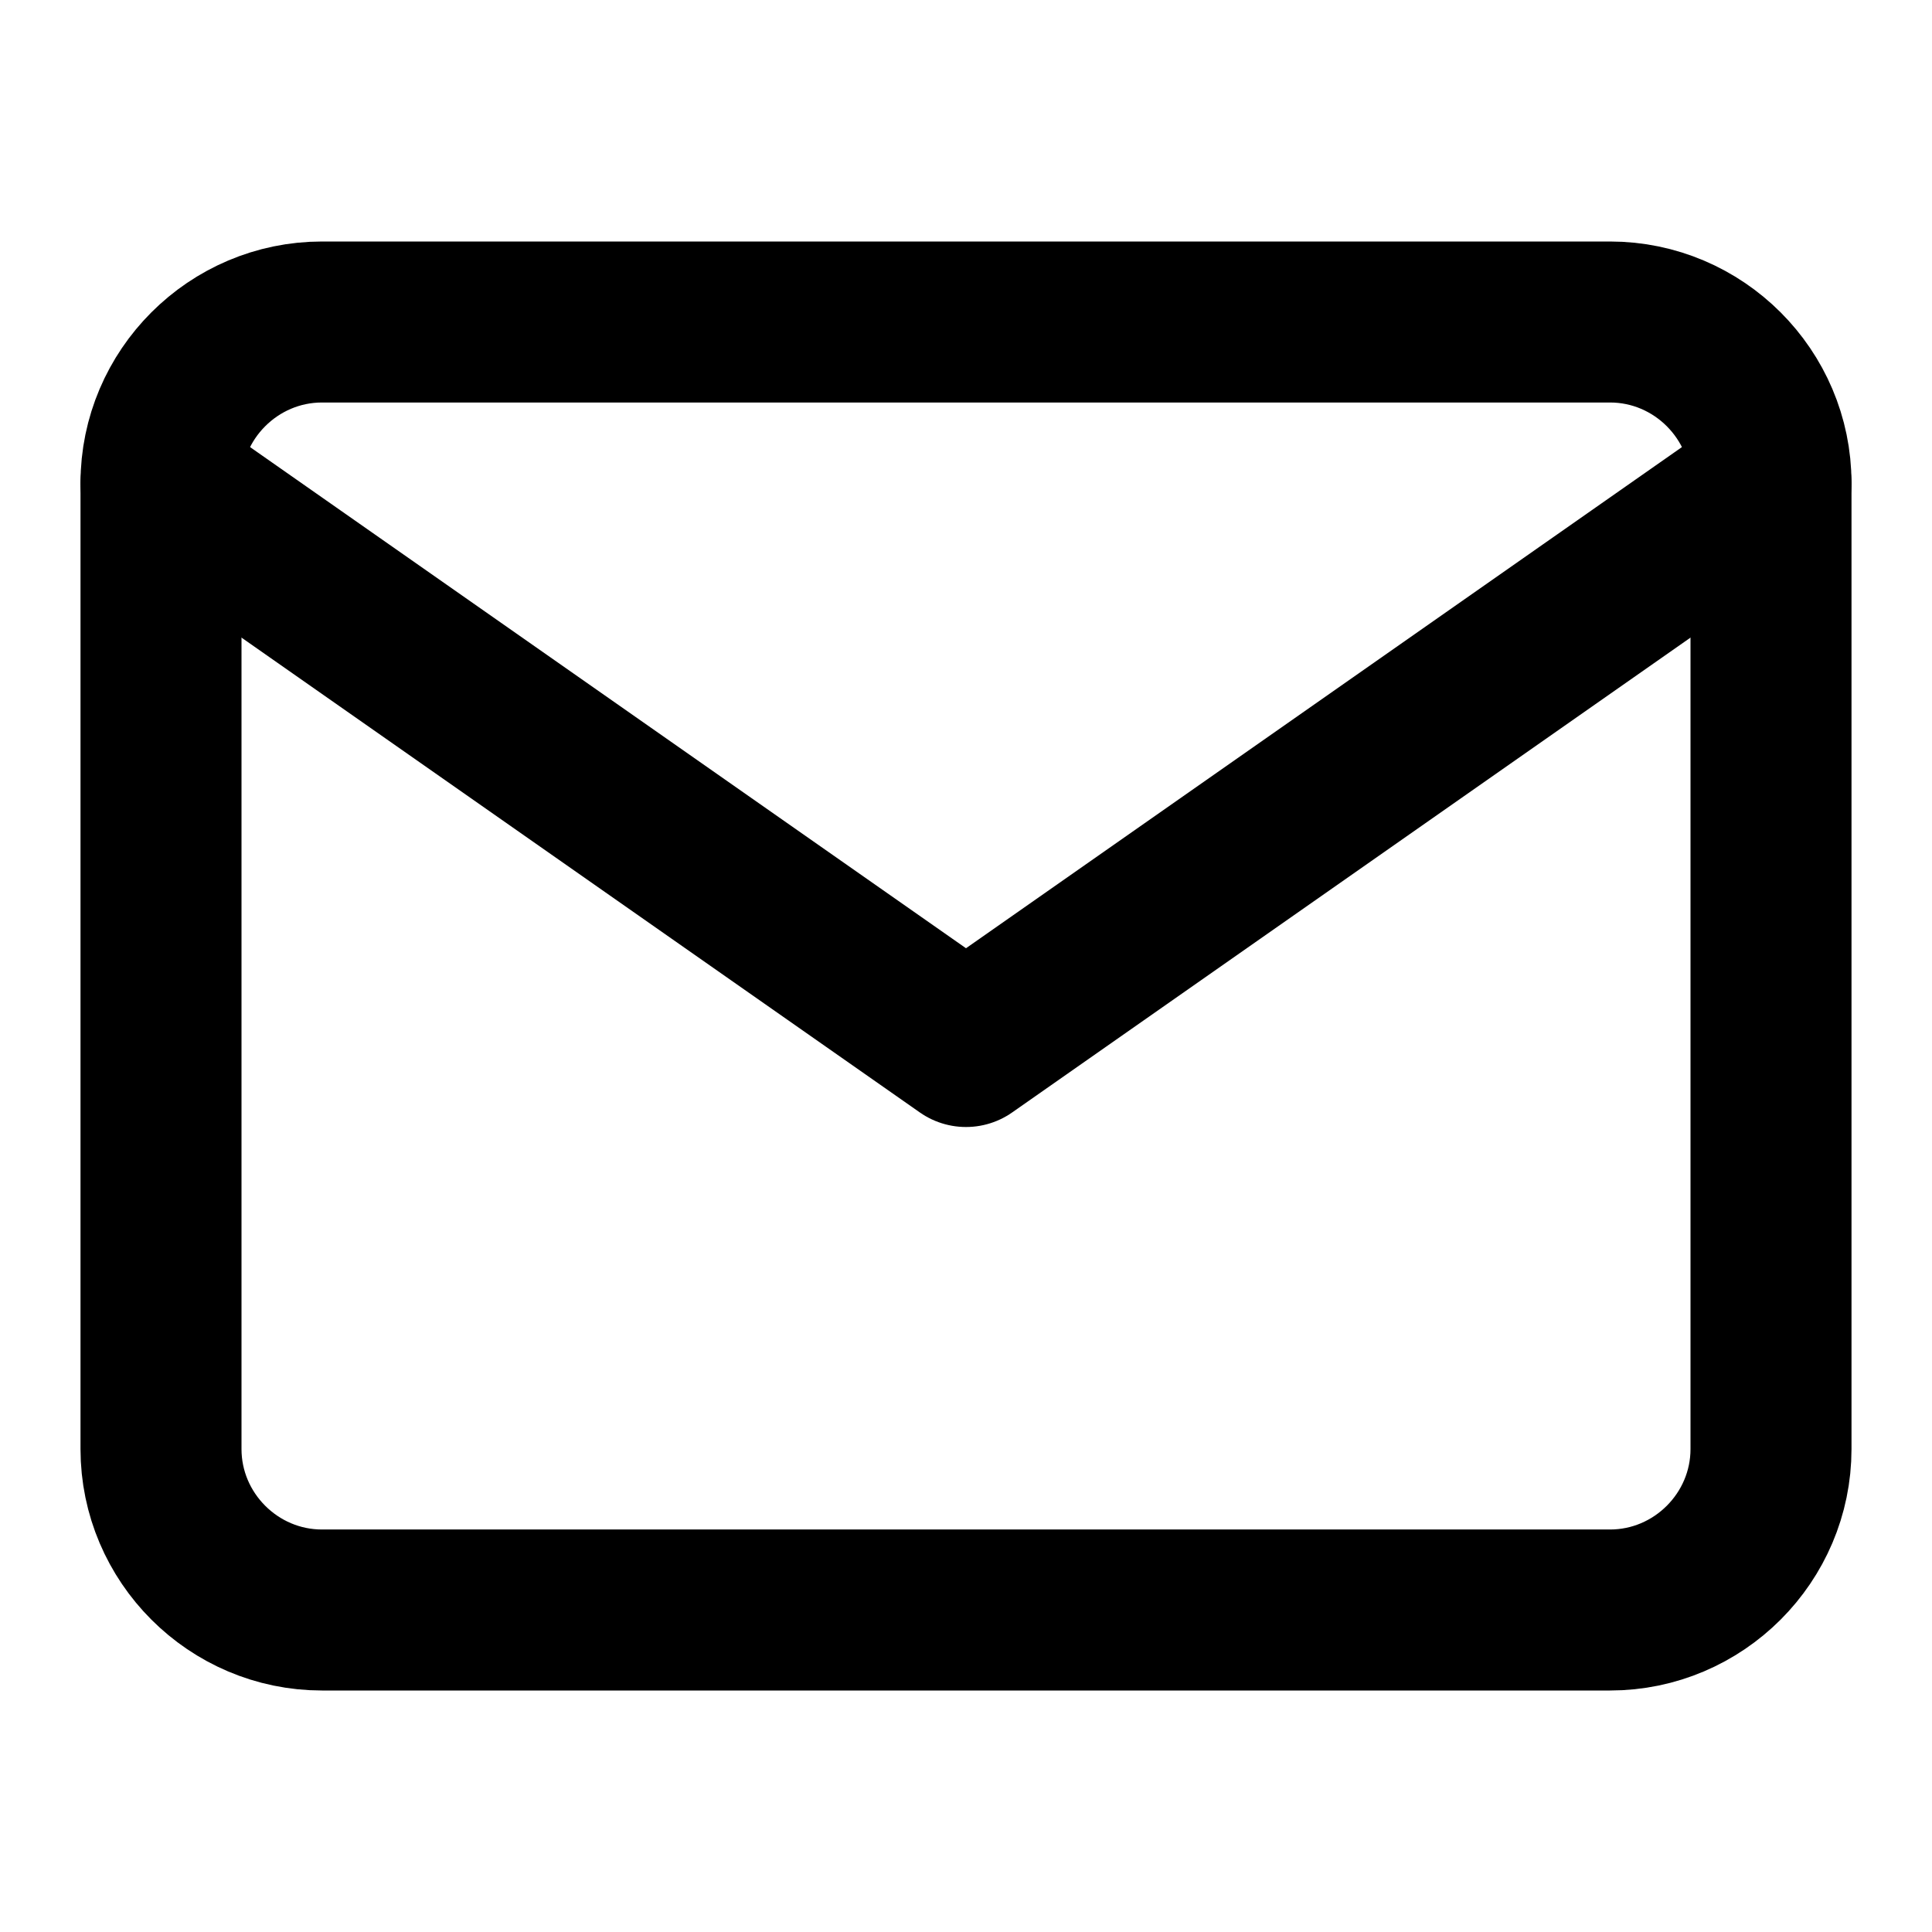
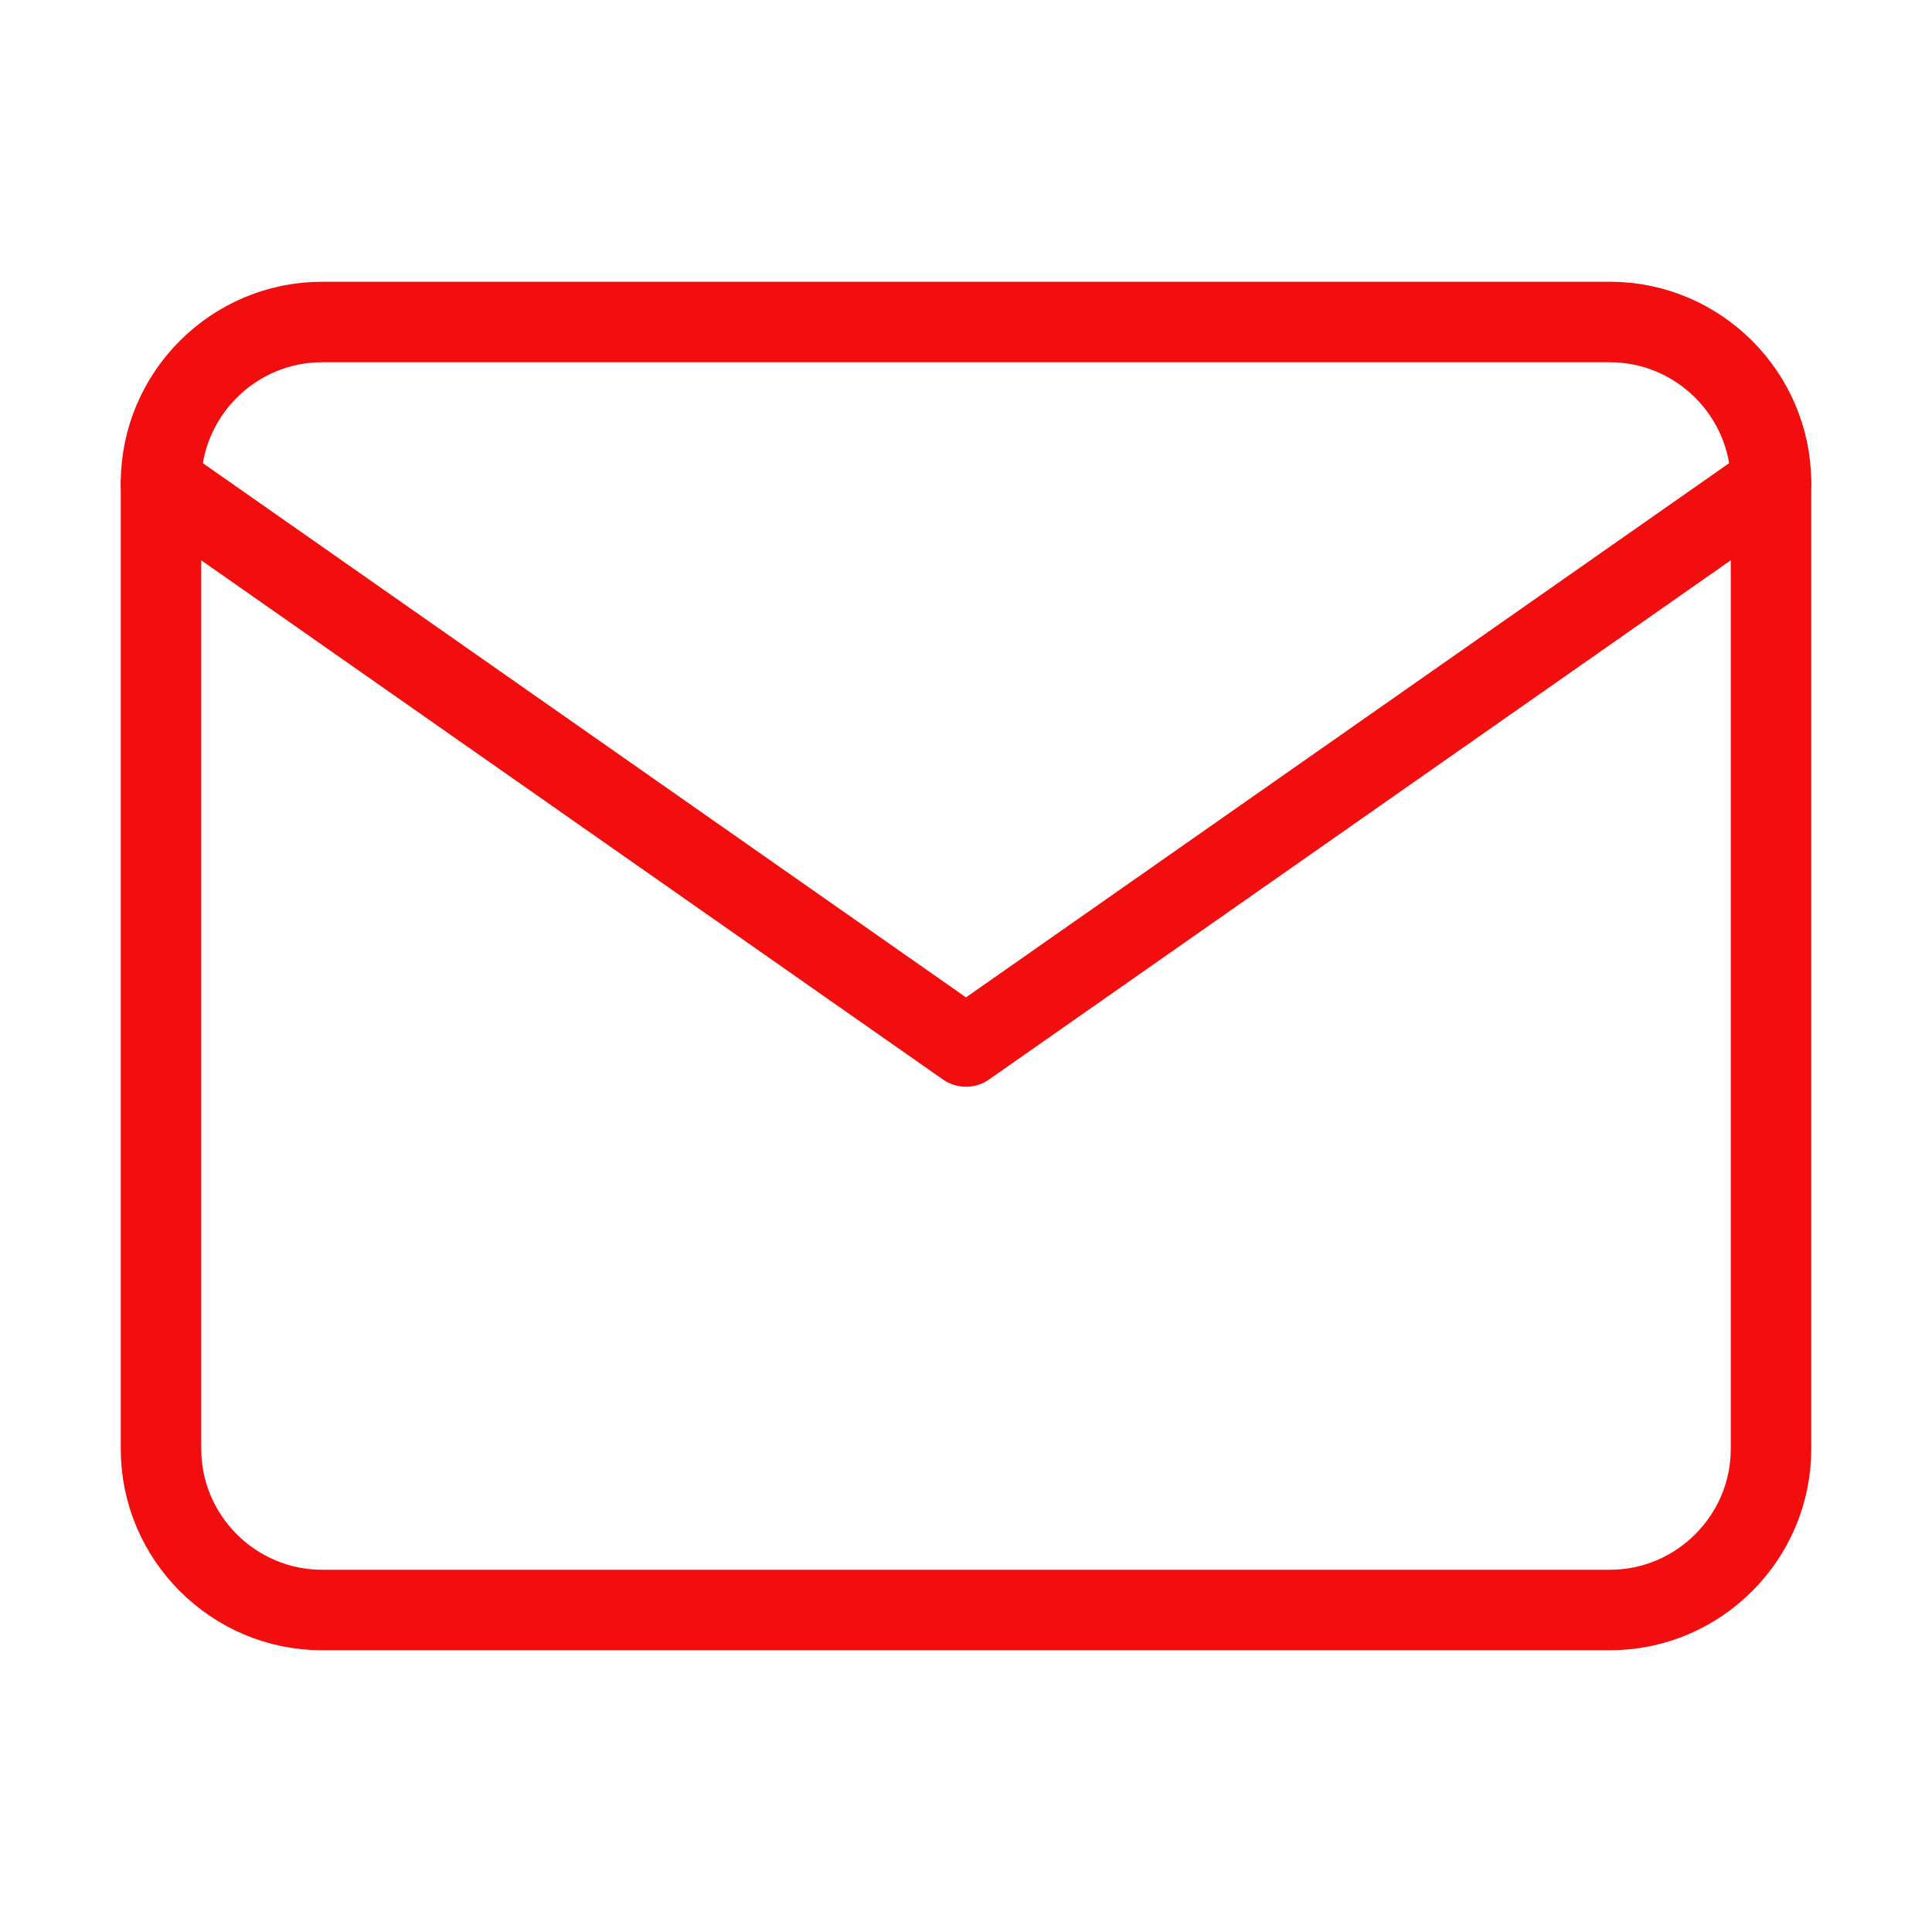
- <svg xmlns="http://www.w3.org/2000/svg" width="24" height="24" viewBox="0 0 24 24" fill="none" stroke="currentColor" stroke-width="2" stroke-linecap="round" stroke-linejoin="round" class="feather feather-mail">
+ <svg xmlns="http://www.w3.org/2000/svg" width="24" height="24" viewBox="0 0 24 24" fill="none" stroke="#f20e0e" stroke-width="1" stroke-linecap="round" stroke-linejoin="round" class="feather feather-mail">
  <path d="M4 4h16c1.1 0 2 .9 2 2v12c0 1.1-.9 2-2 2H4c-1.1 0-2-.9-2-2V6c0-1.1.9-2 2-2z" />
  <polyline points="22,6 12,13 2,6" />
</svg>
